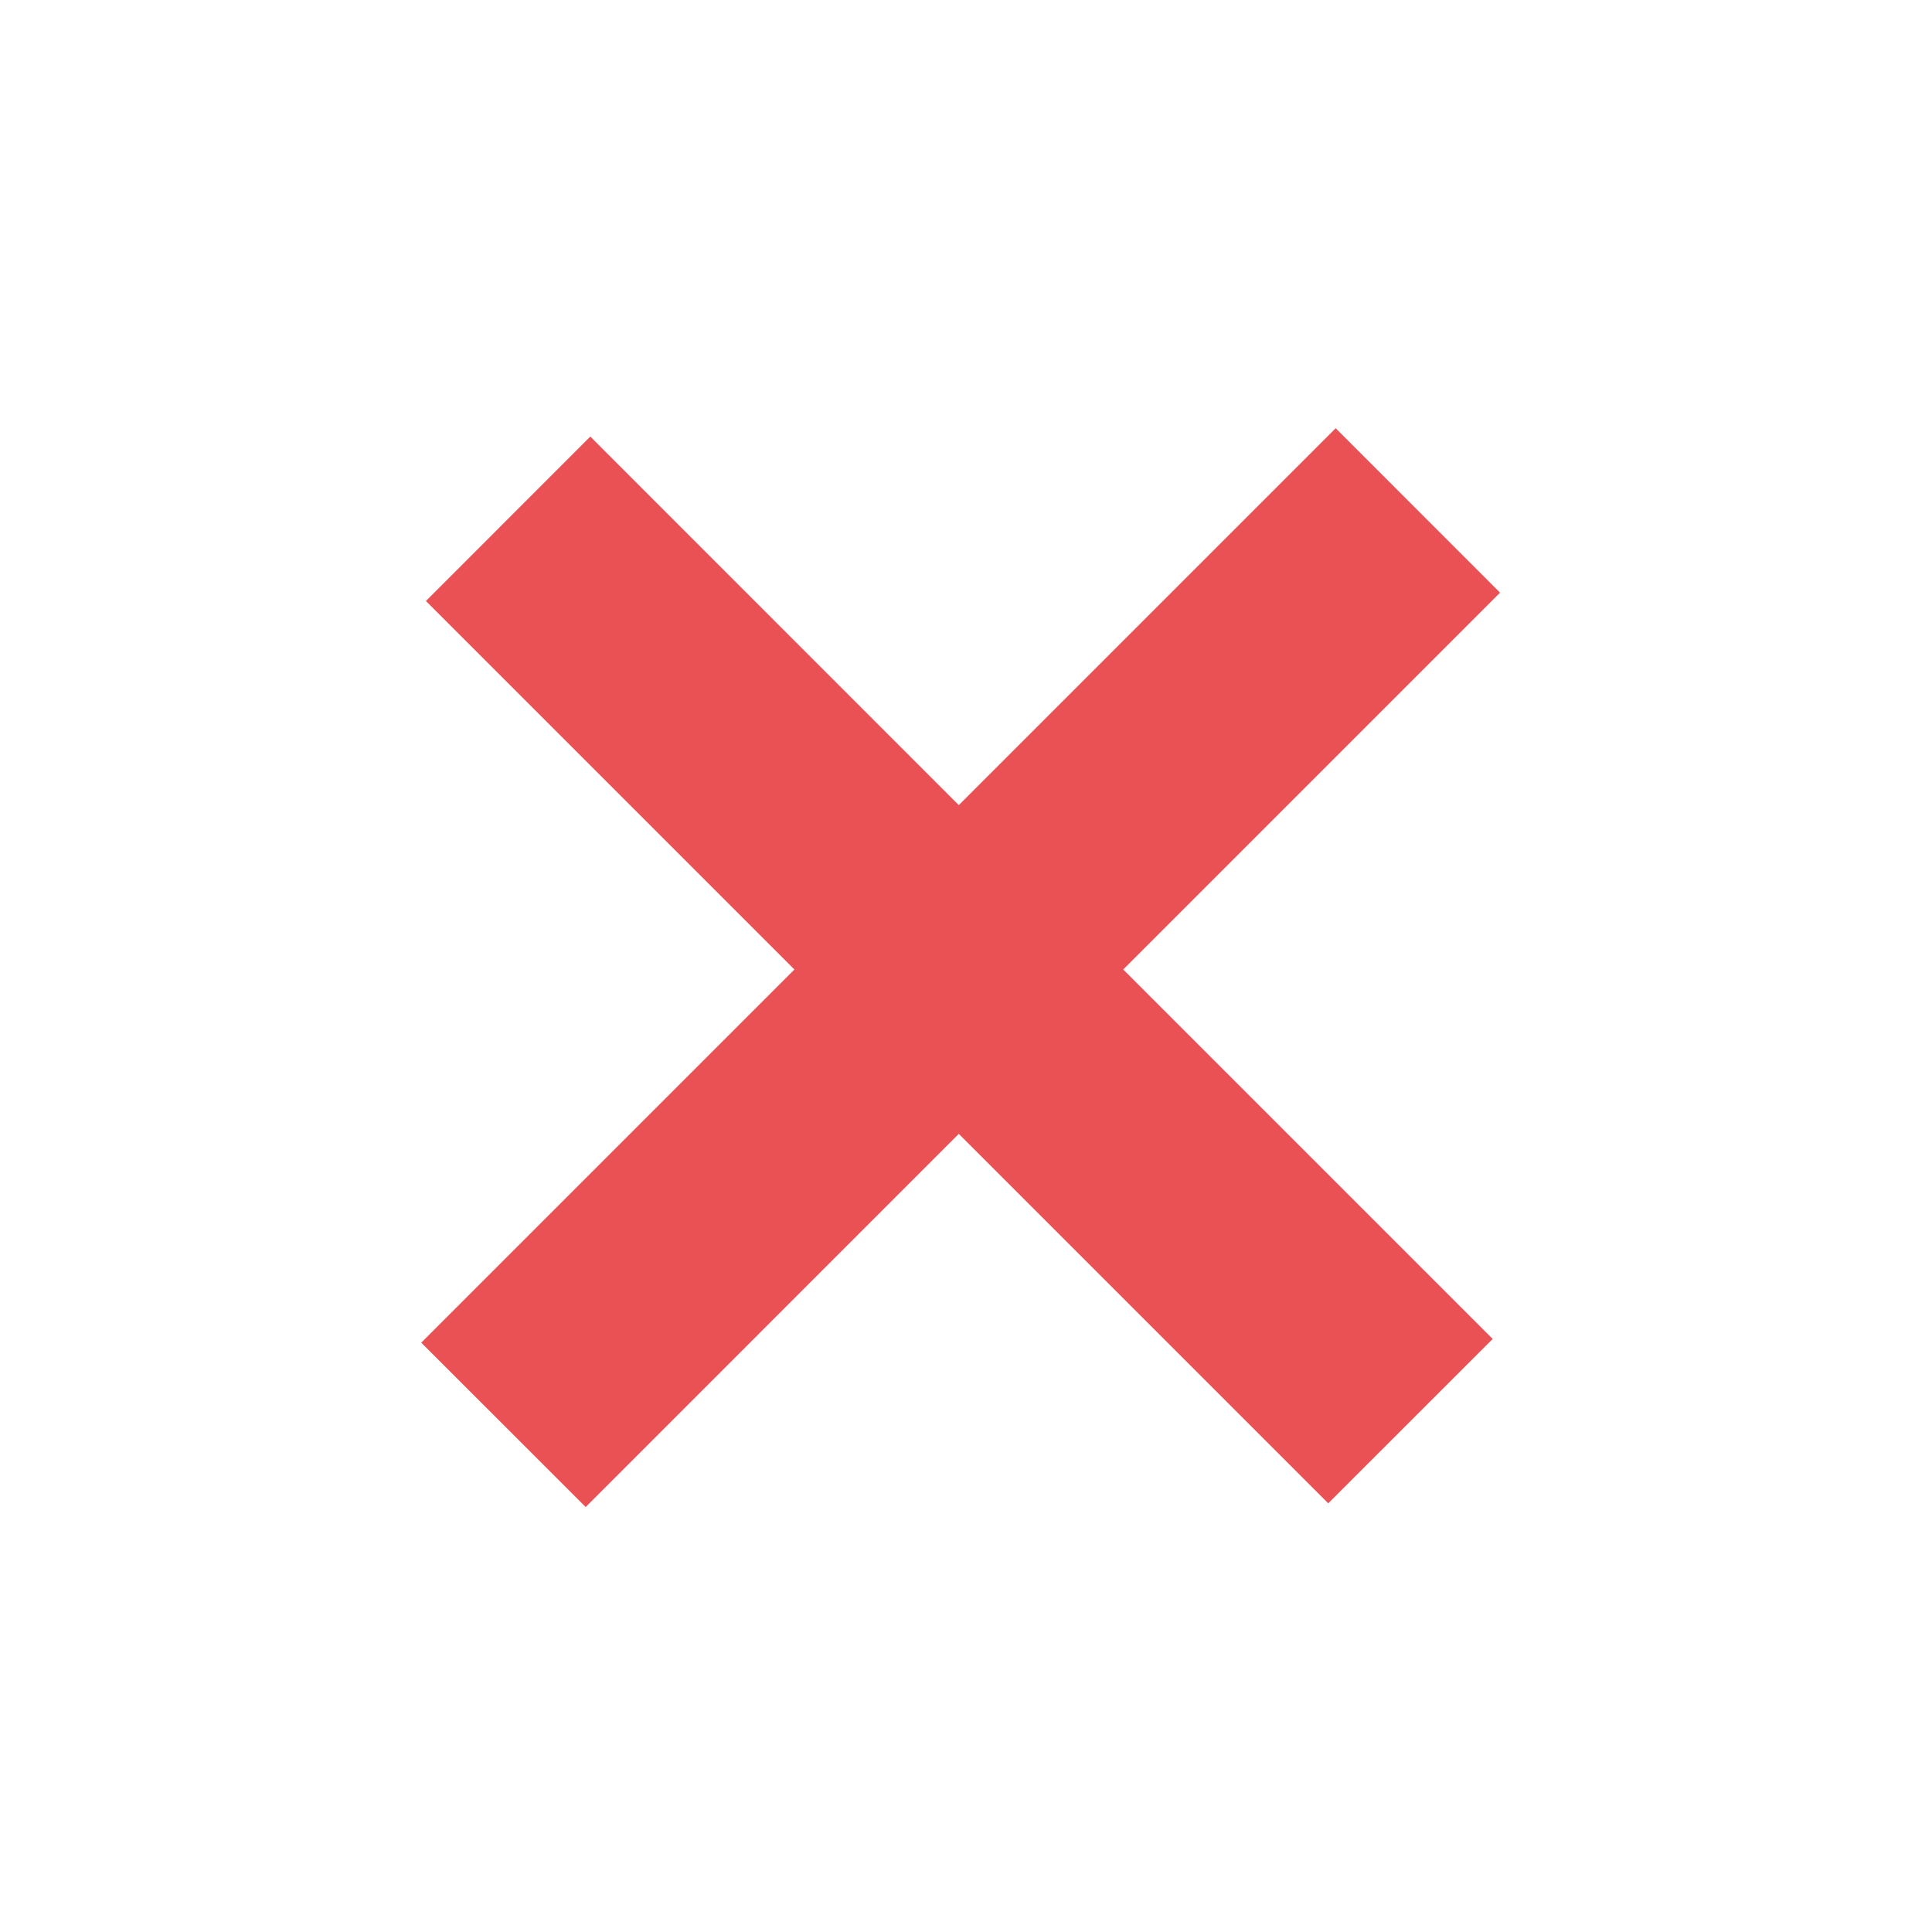
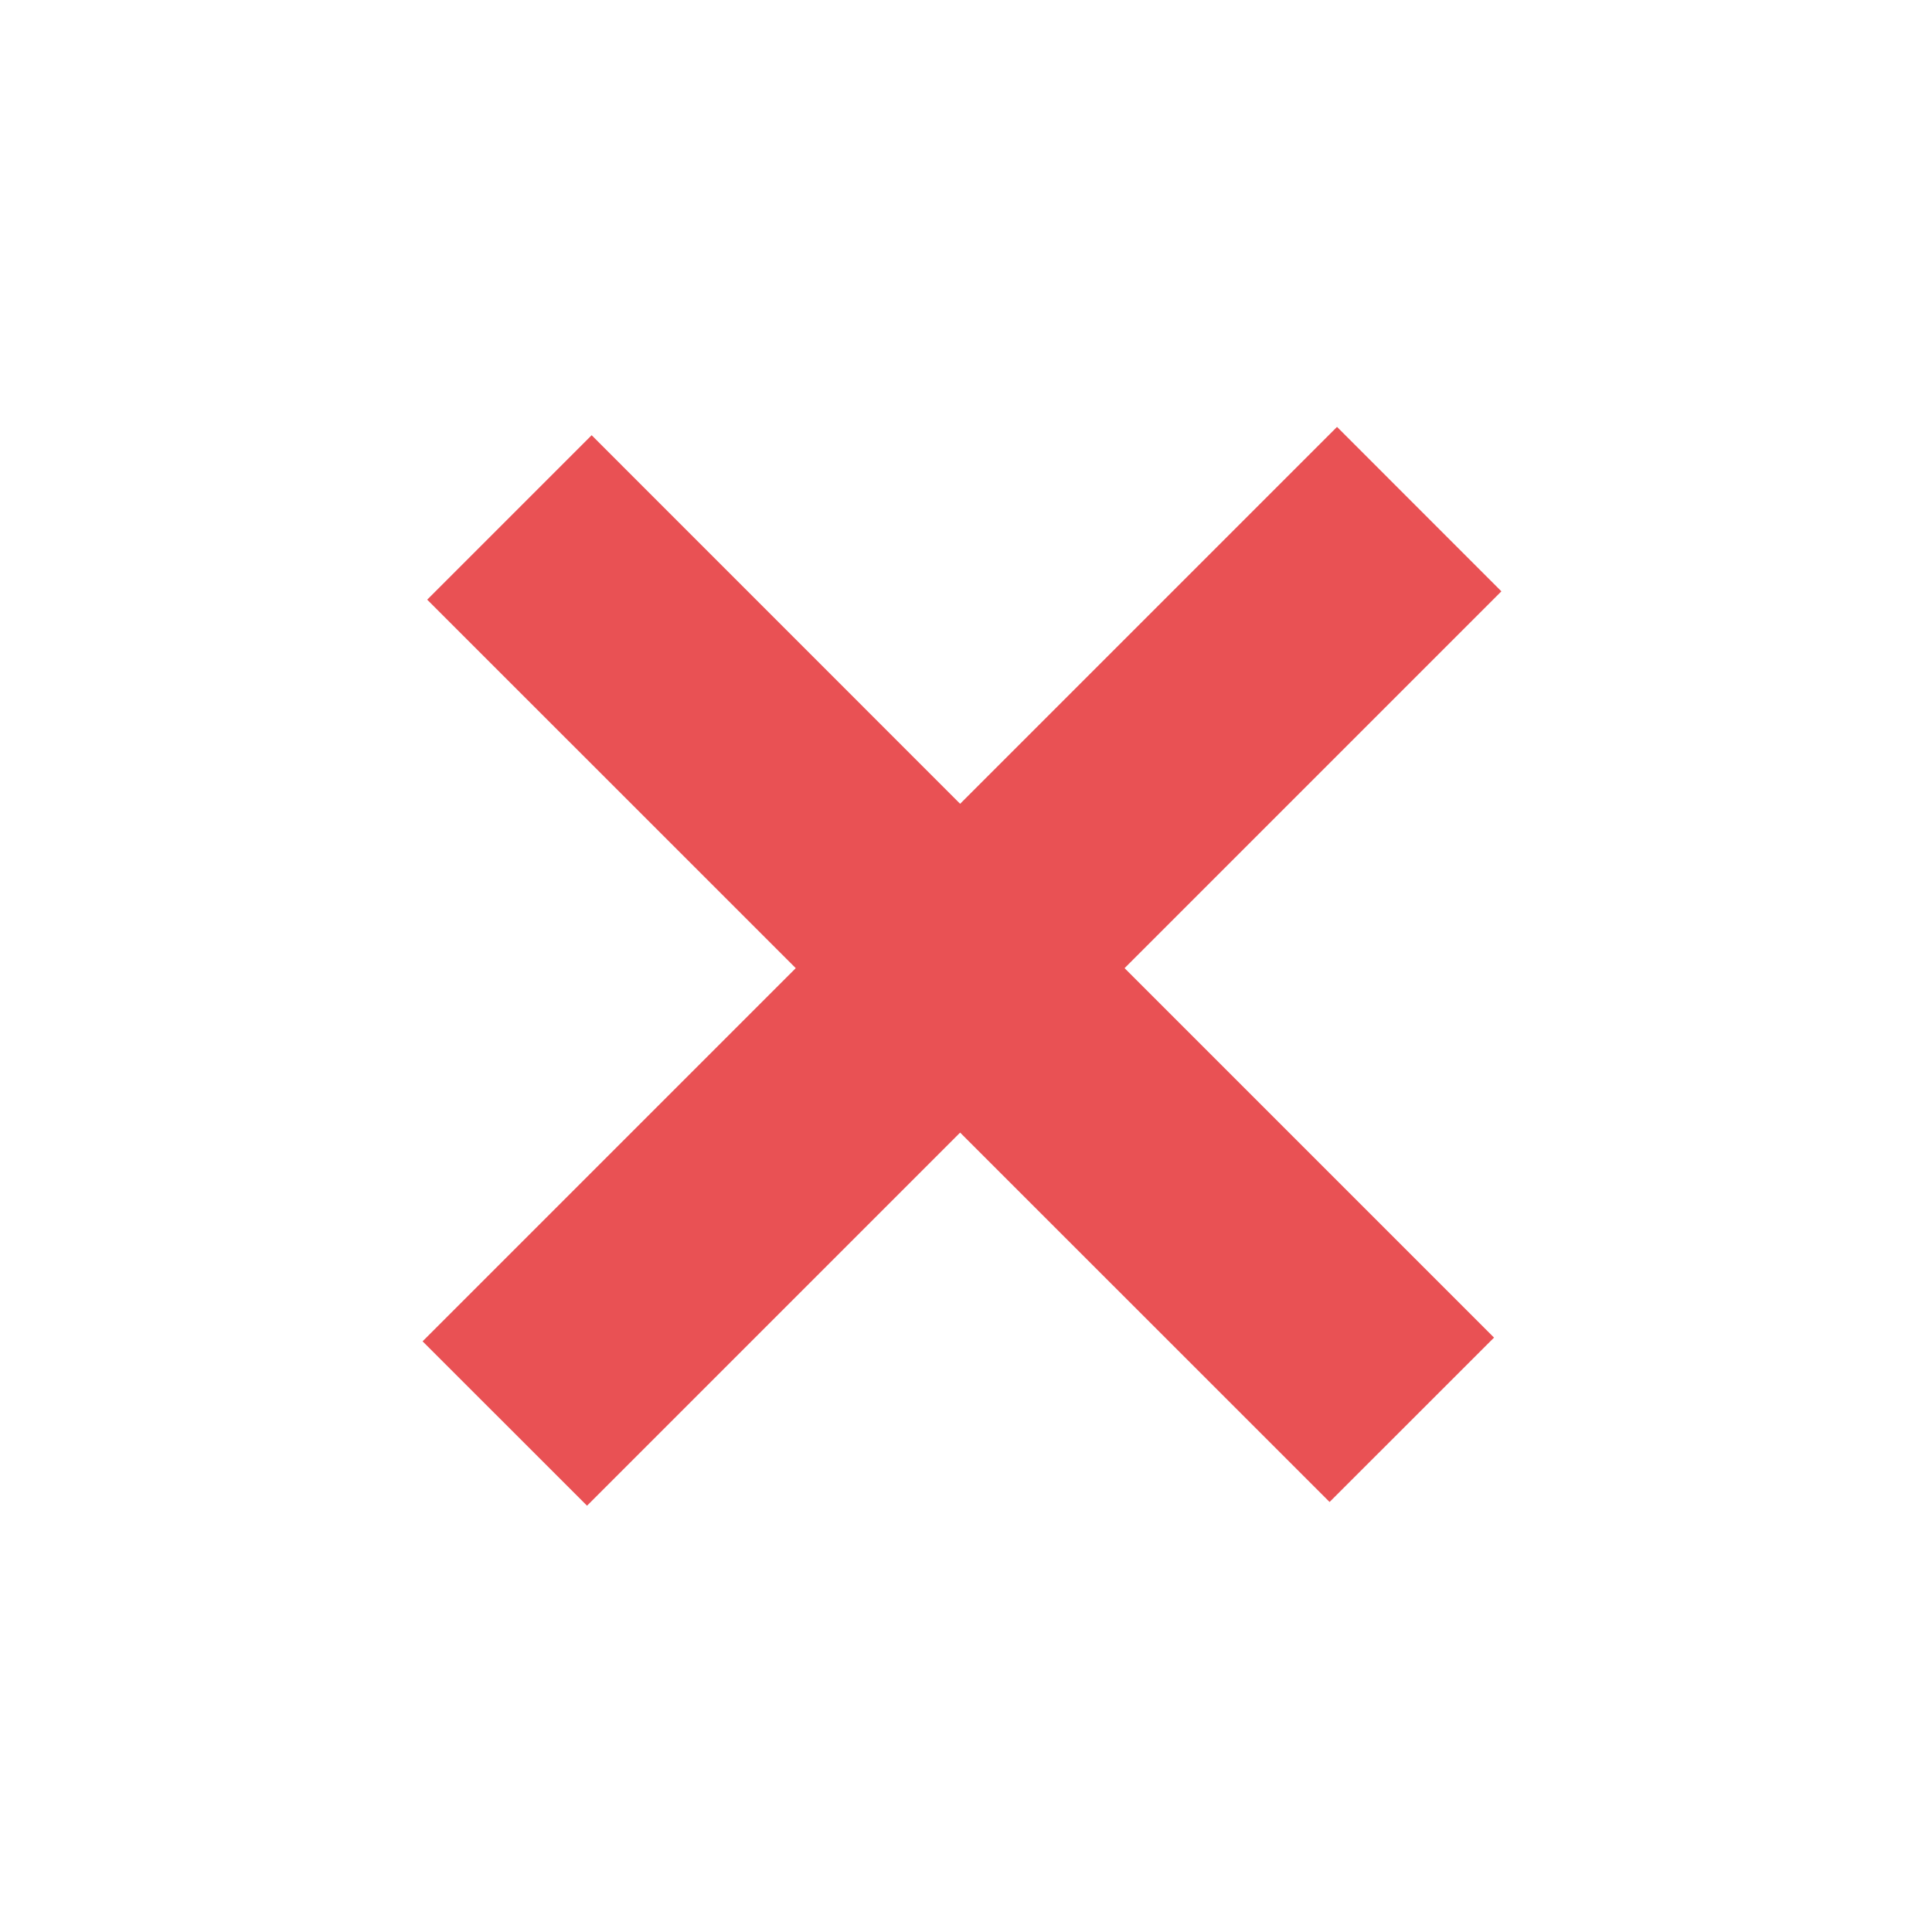
<svg xmlns="http://www.w3.org/2000/svg" width="26" height="26" viewBox="0 0 26 26" fill="none">
-   <path d="M15.116 13.047L20.088 18.019L17.875 20.231L12.903 15.259L7.882 20.281L5.669 18.069L10.691 13.047L5.732 8.088L7.944 5.875L12.903 10.835L17.975 5.763L20.187 7.976L15.116 13.047Z" fill="#E95154" />
+   <path d="M15.134 13.029L20.106 18.001L17.893 20.213L12.921 15.242L7.9 20.263L5.687 18.051L10.709 13.029L5.749 8.07L7.962 5.857L12.921 10.817L17.993 5.745L20.205 7.958L15.134 13.029Z" fill="#E95154" />
</svg>
